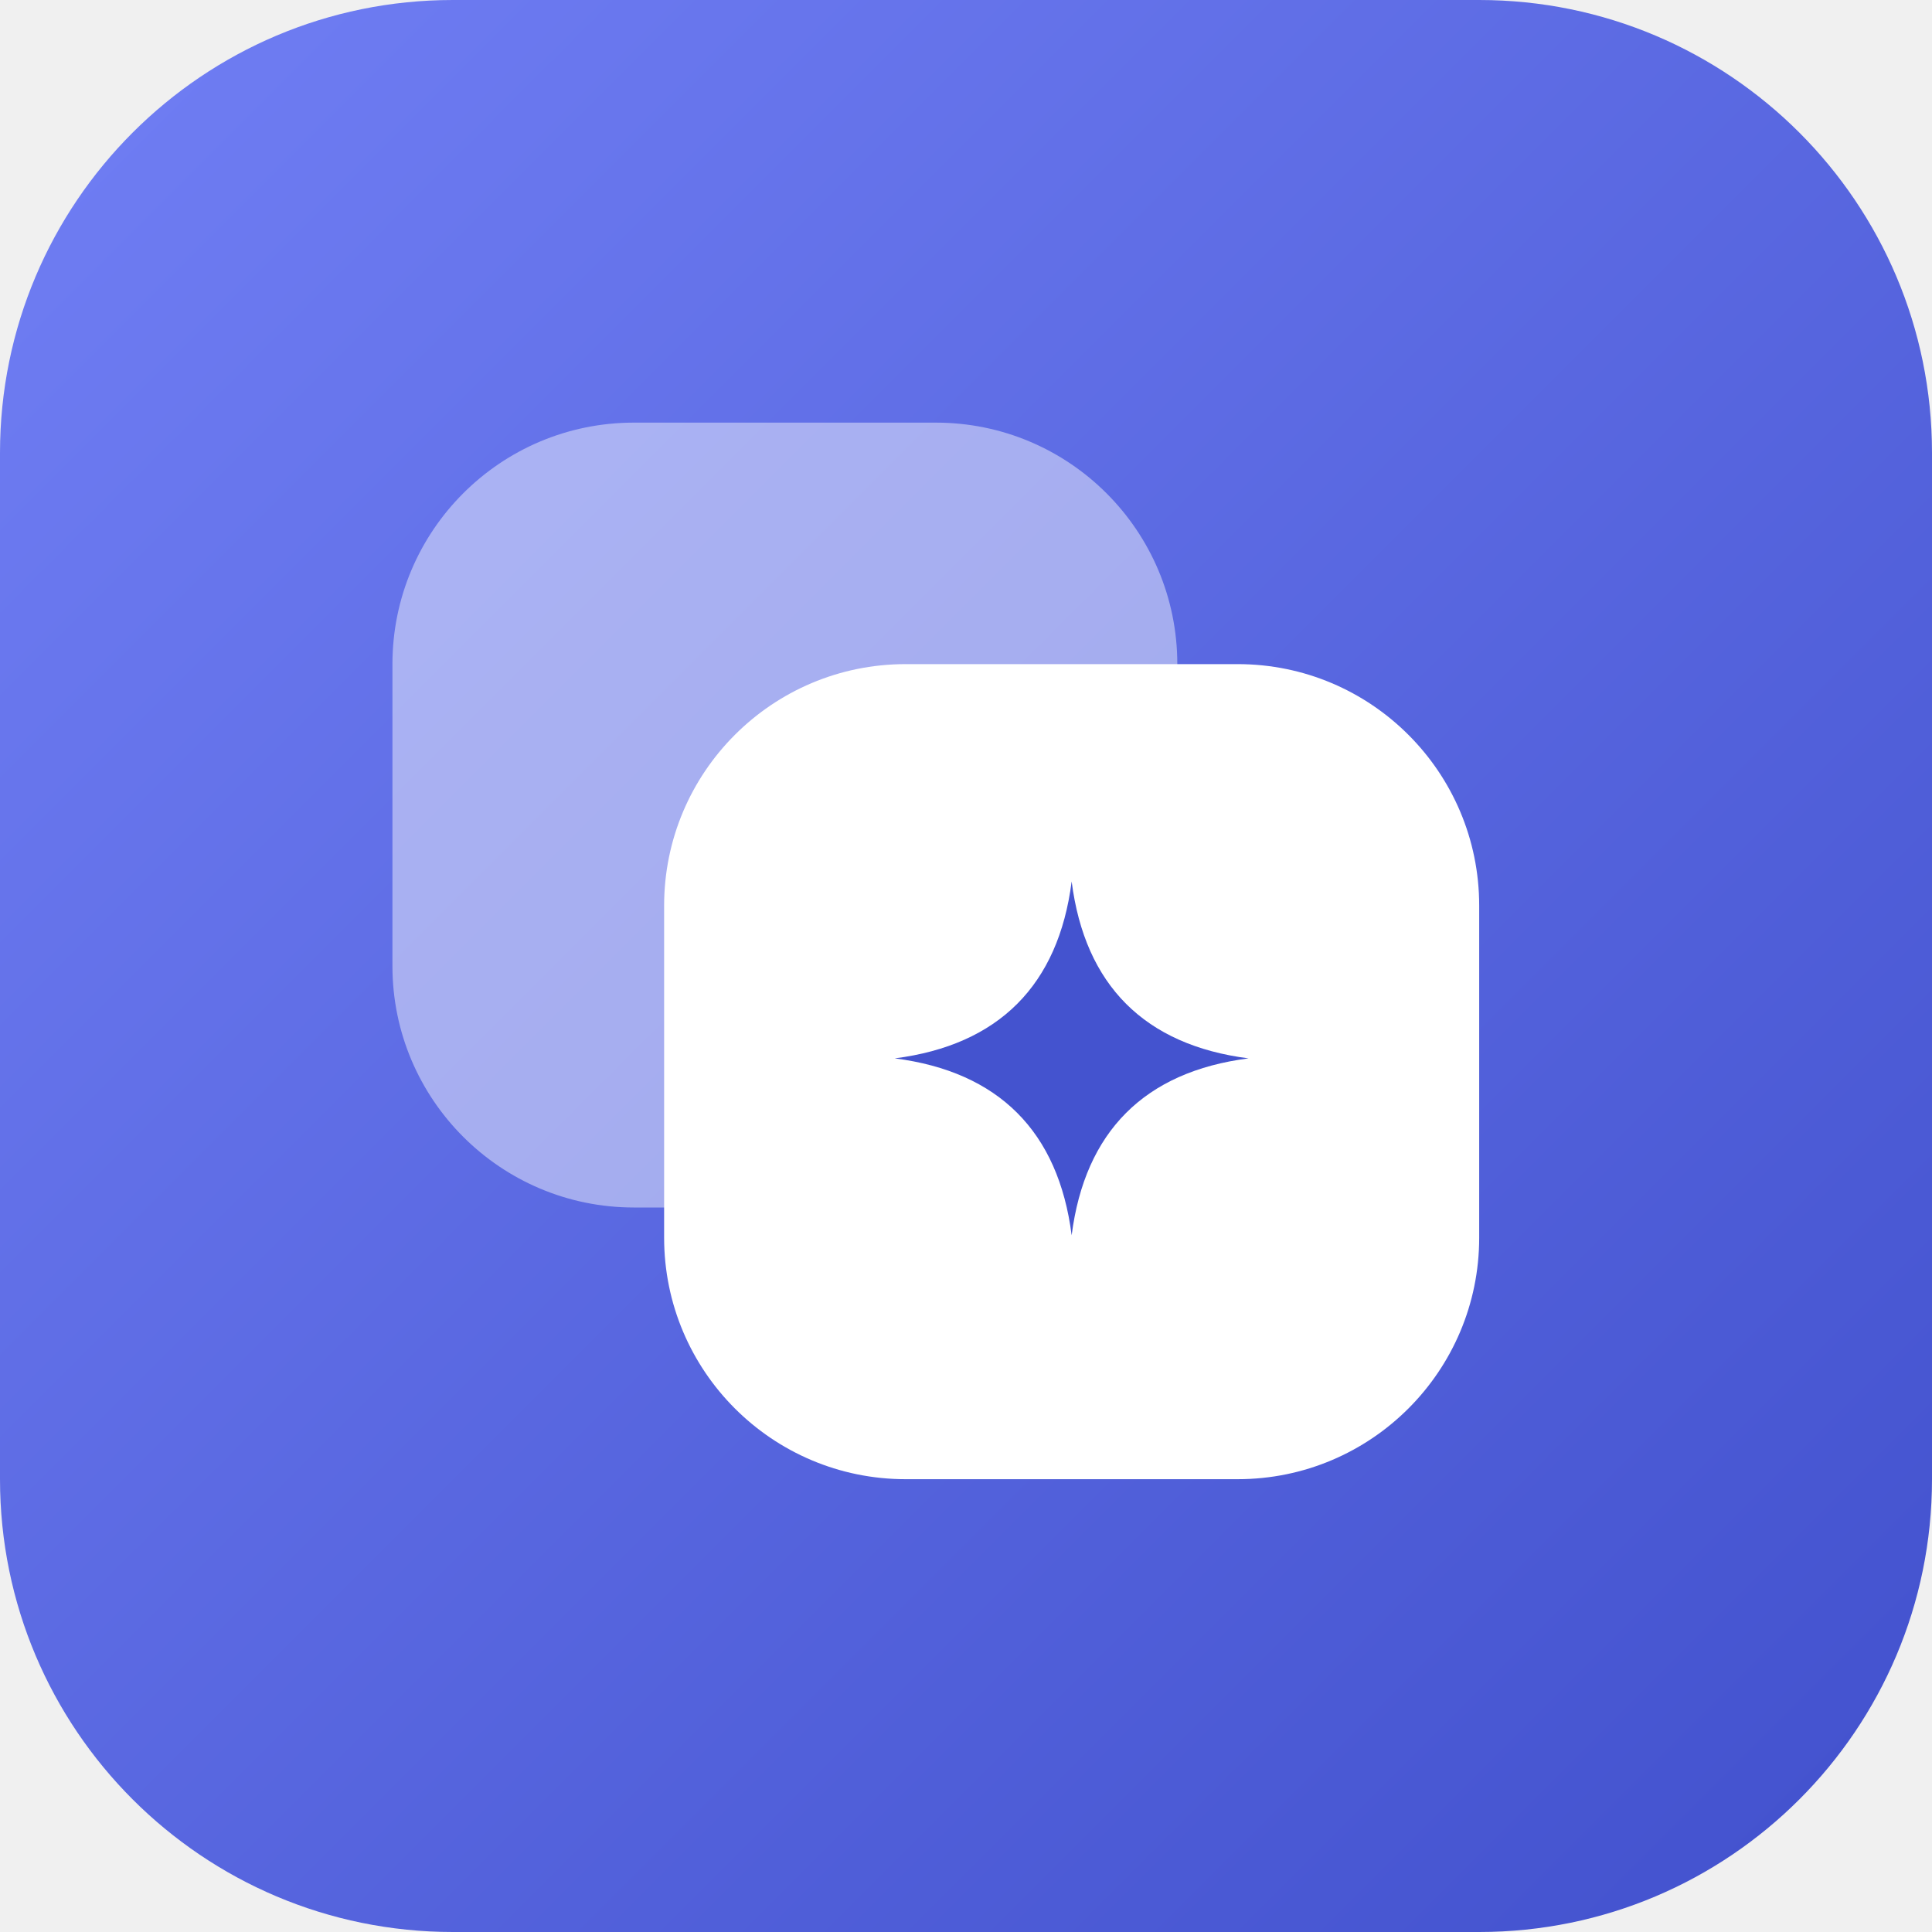
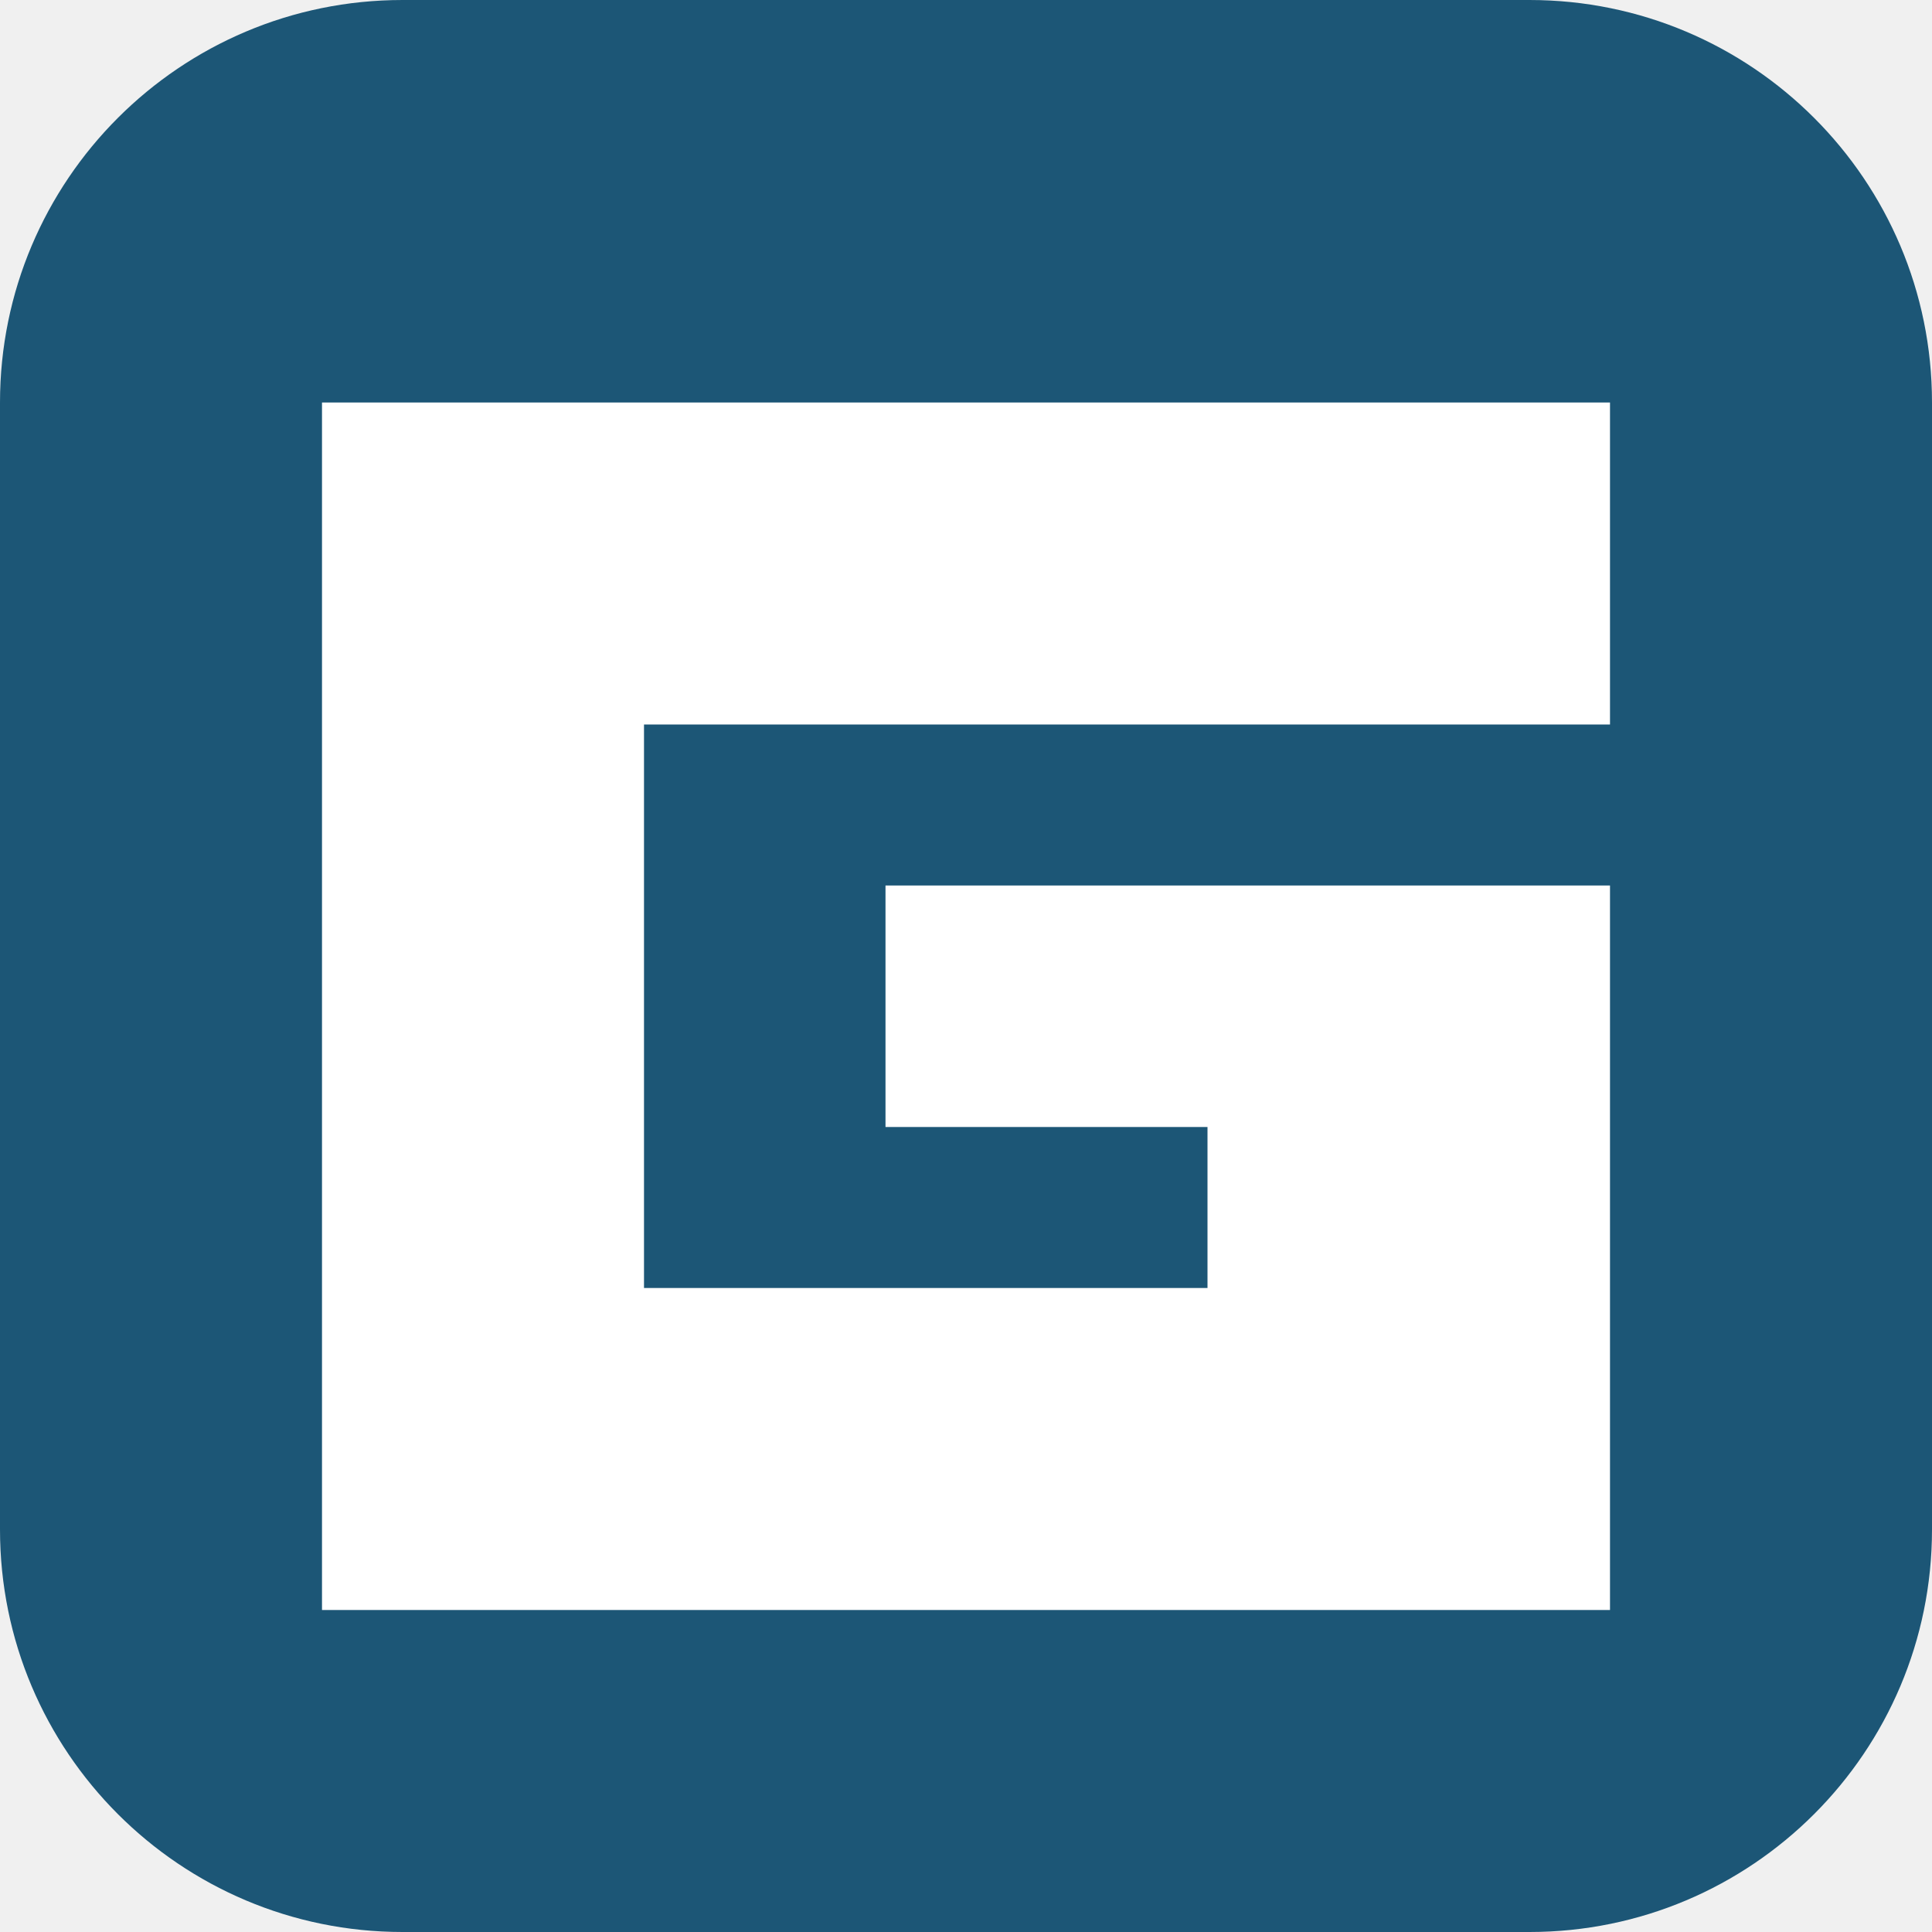
- <svg xmlns="http://www.w3.org/2000/svg" viewBox="0 0 32 32" fill="none">
-   <defs>
-     <linearGradient id="lc-tile" x1="2" y1="2" x2="30" y2="30" gradientUnits="userSpaceOnUse">
-       <stop stop-color="#6E7CF2" />
-       <stop offset="1" stop-color="#4453CF" />
-     </linearGradient>
-   </defs>
-   <rect width="32" height="32" rx="7.5" fill="url(#lc-tile)" />
-   <rect x="6.5" y="7" width="13" height="13" rx="4" fill="#ffffff" fill-opacity="0.45" />
-   <rect x="11" y="11" width="13.5" height="13.5" rx="4" fill="#ffffff" />
-   <path d="M17.75 14.6c.22 1.72 1.21 2.71 2.93 2.93-1.72.22-2.71 1.21-2.93 2.93-.22-1.72-1.21-2.71-2.93-2.93 1.72-.22 2.71-1.21 2.93-2.93Z" fill="#4453CF" />
+ <svg xmlns="http://www.w3.org/2000/svg" viewBox="0 0 24 24">
+   <rect width="24" height="24" rx="5" fill="#1c5676" />
+   <path fill-rule="evenodd" fill="#fff" d="M4 5h16v4H8v7h7v-2h-4v-3h9v9H4z" />
</svg>
